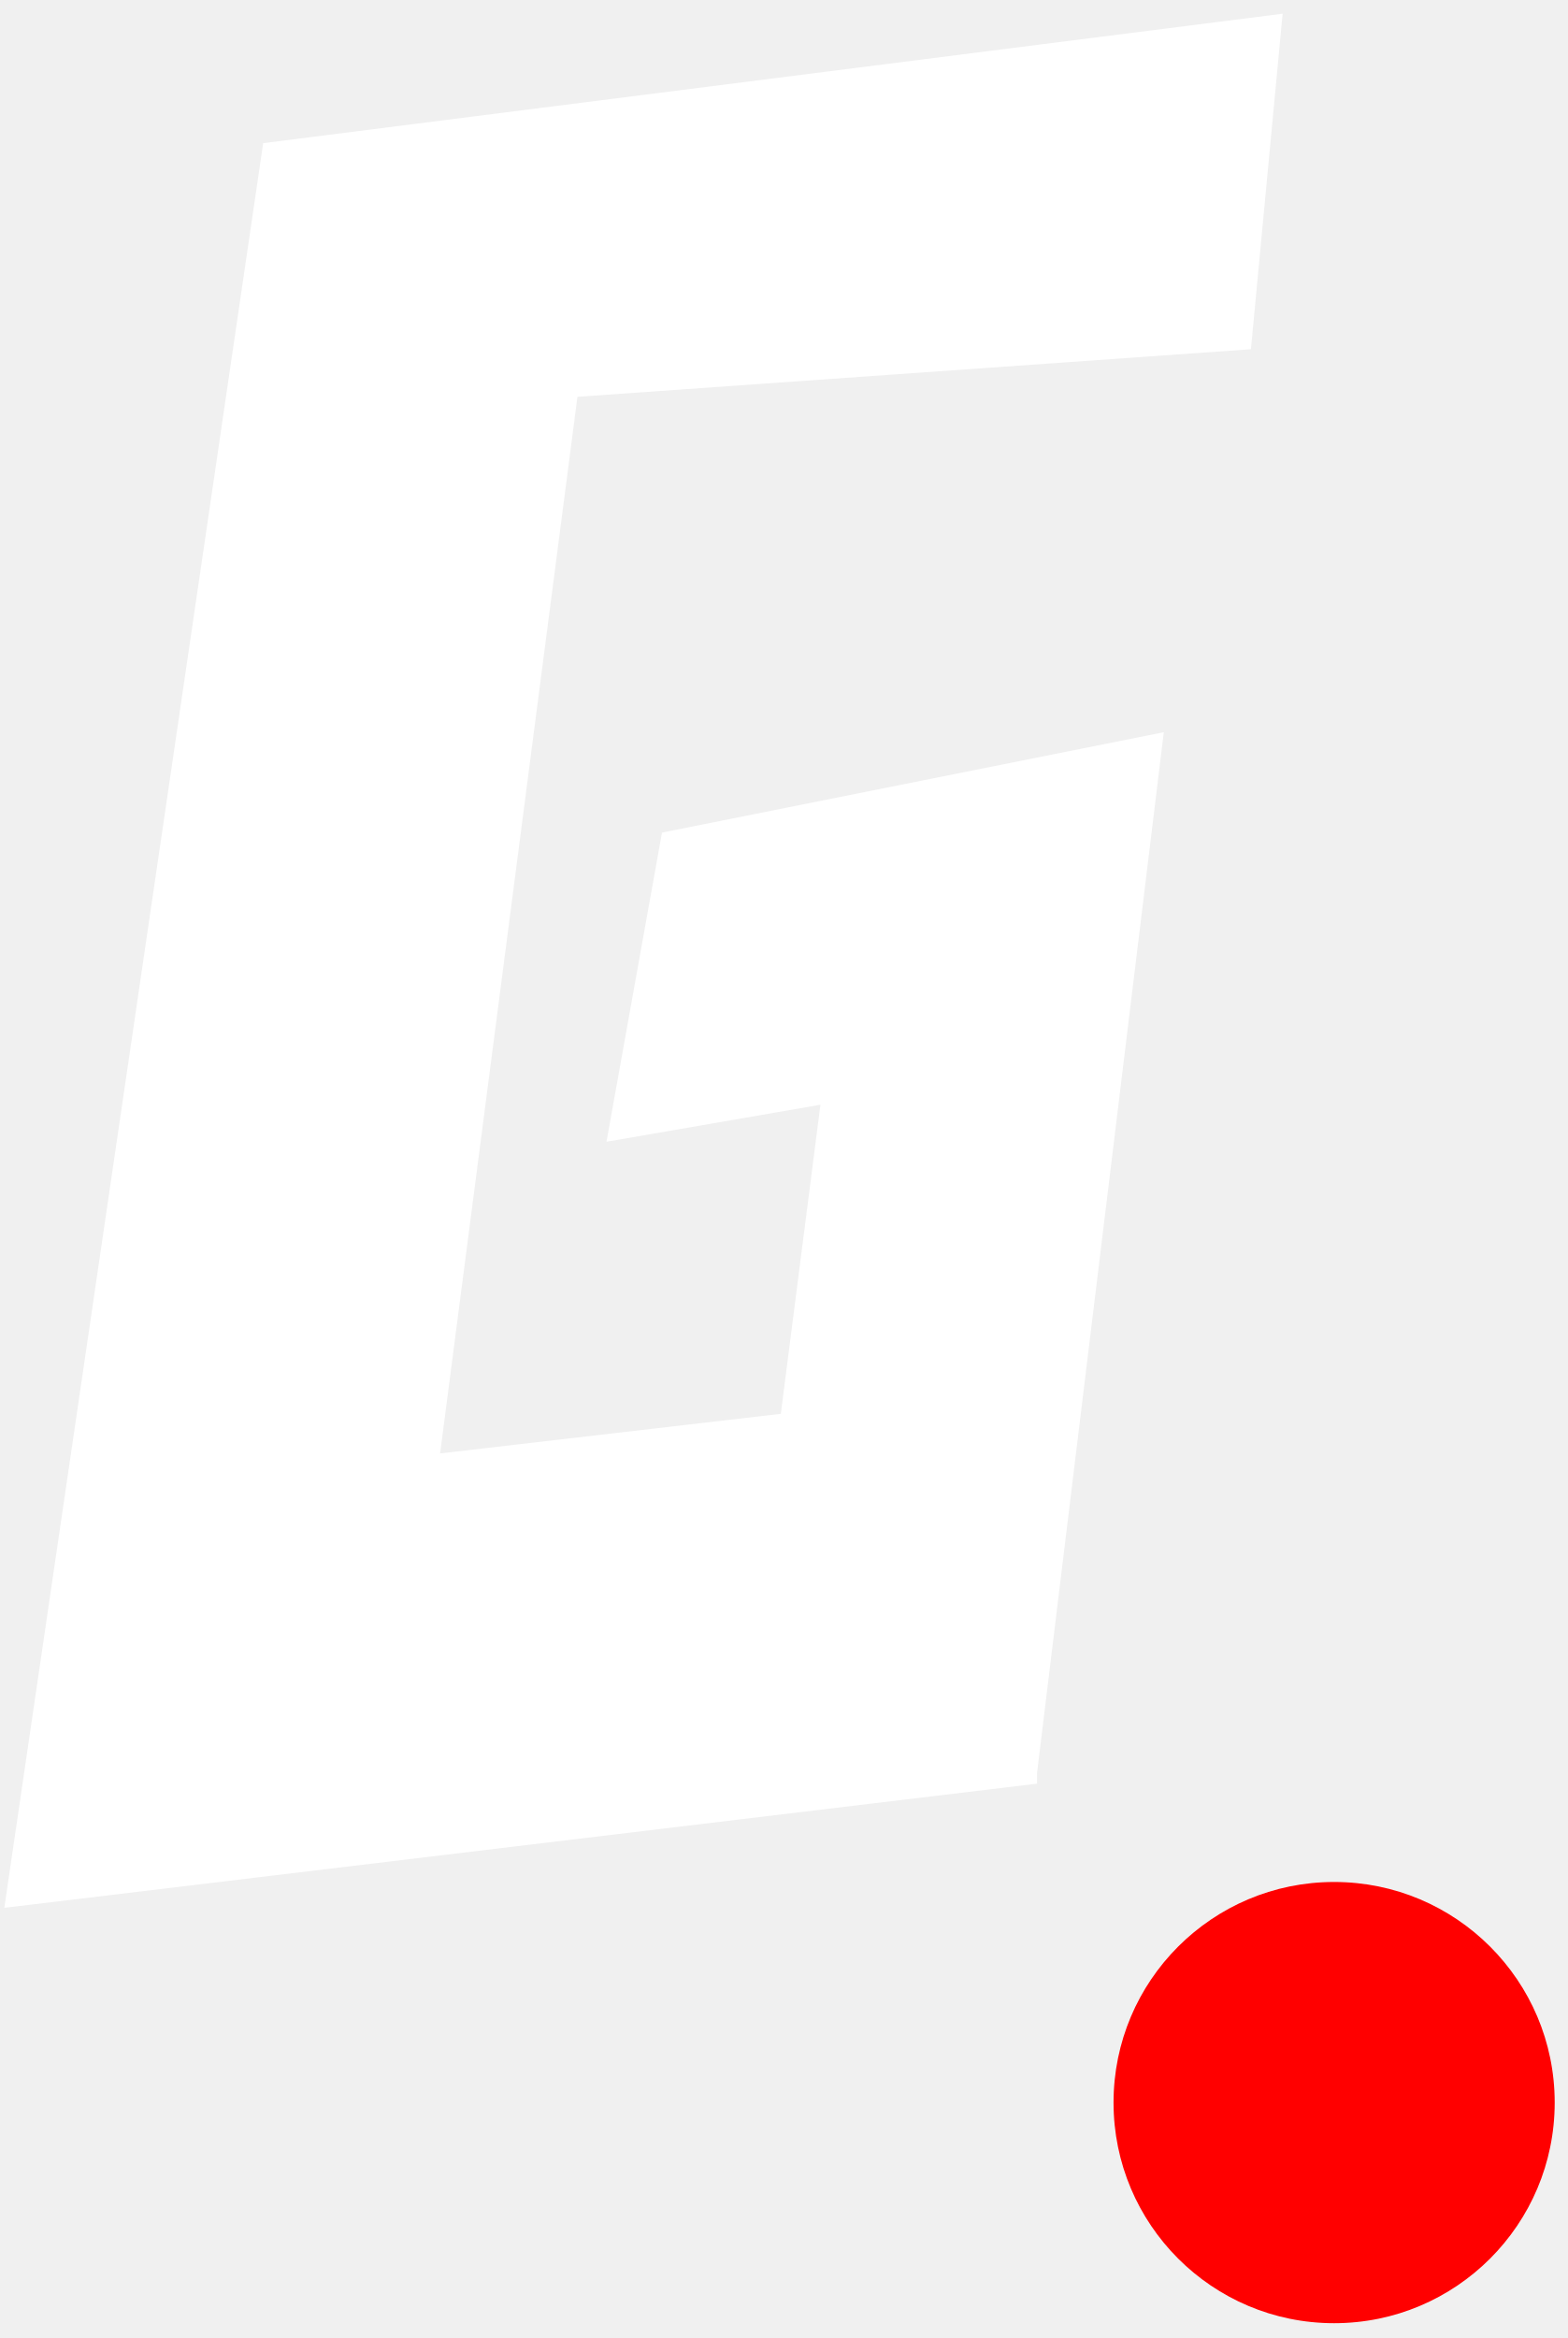
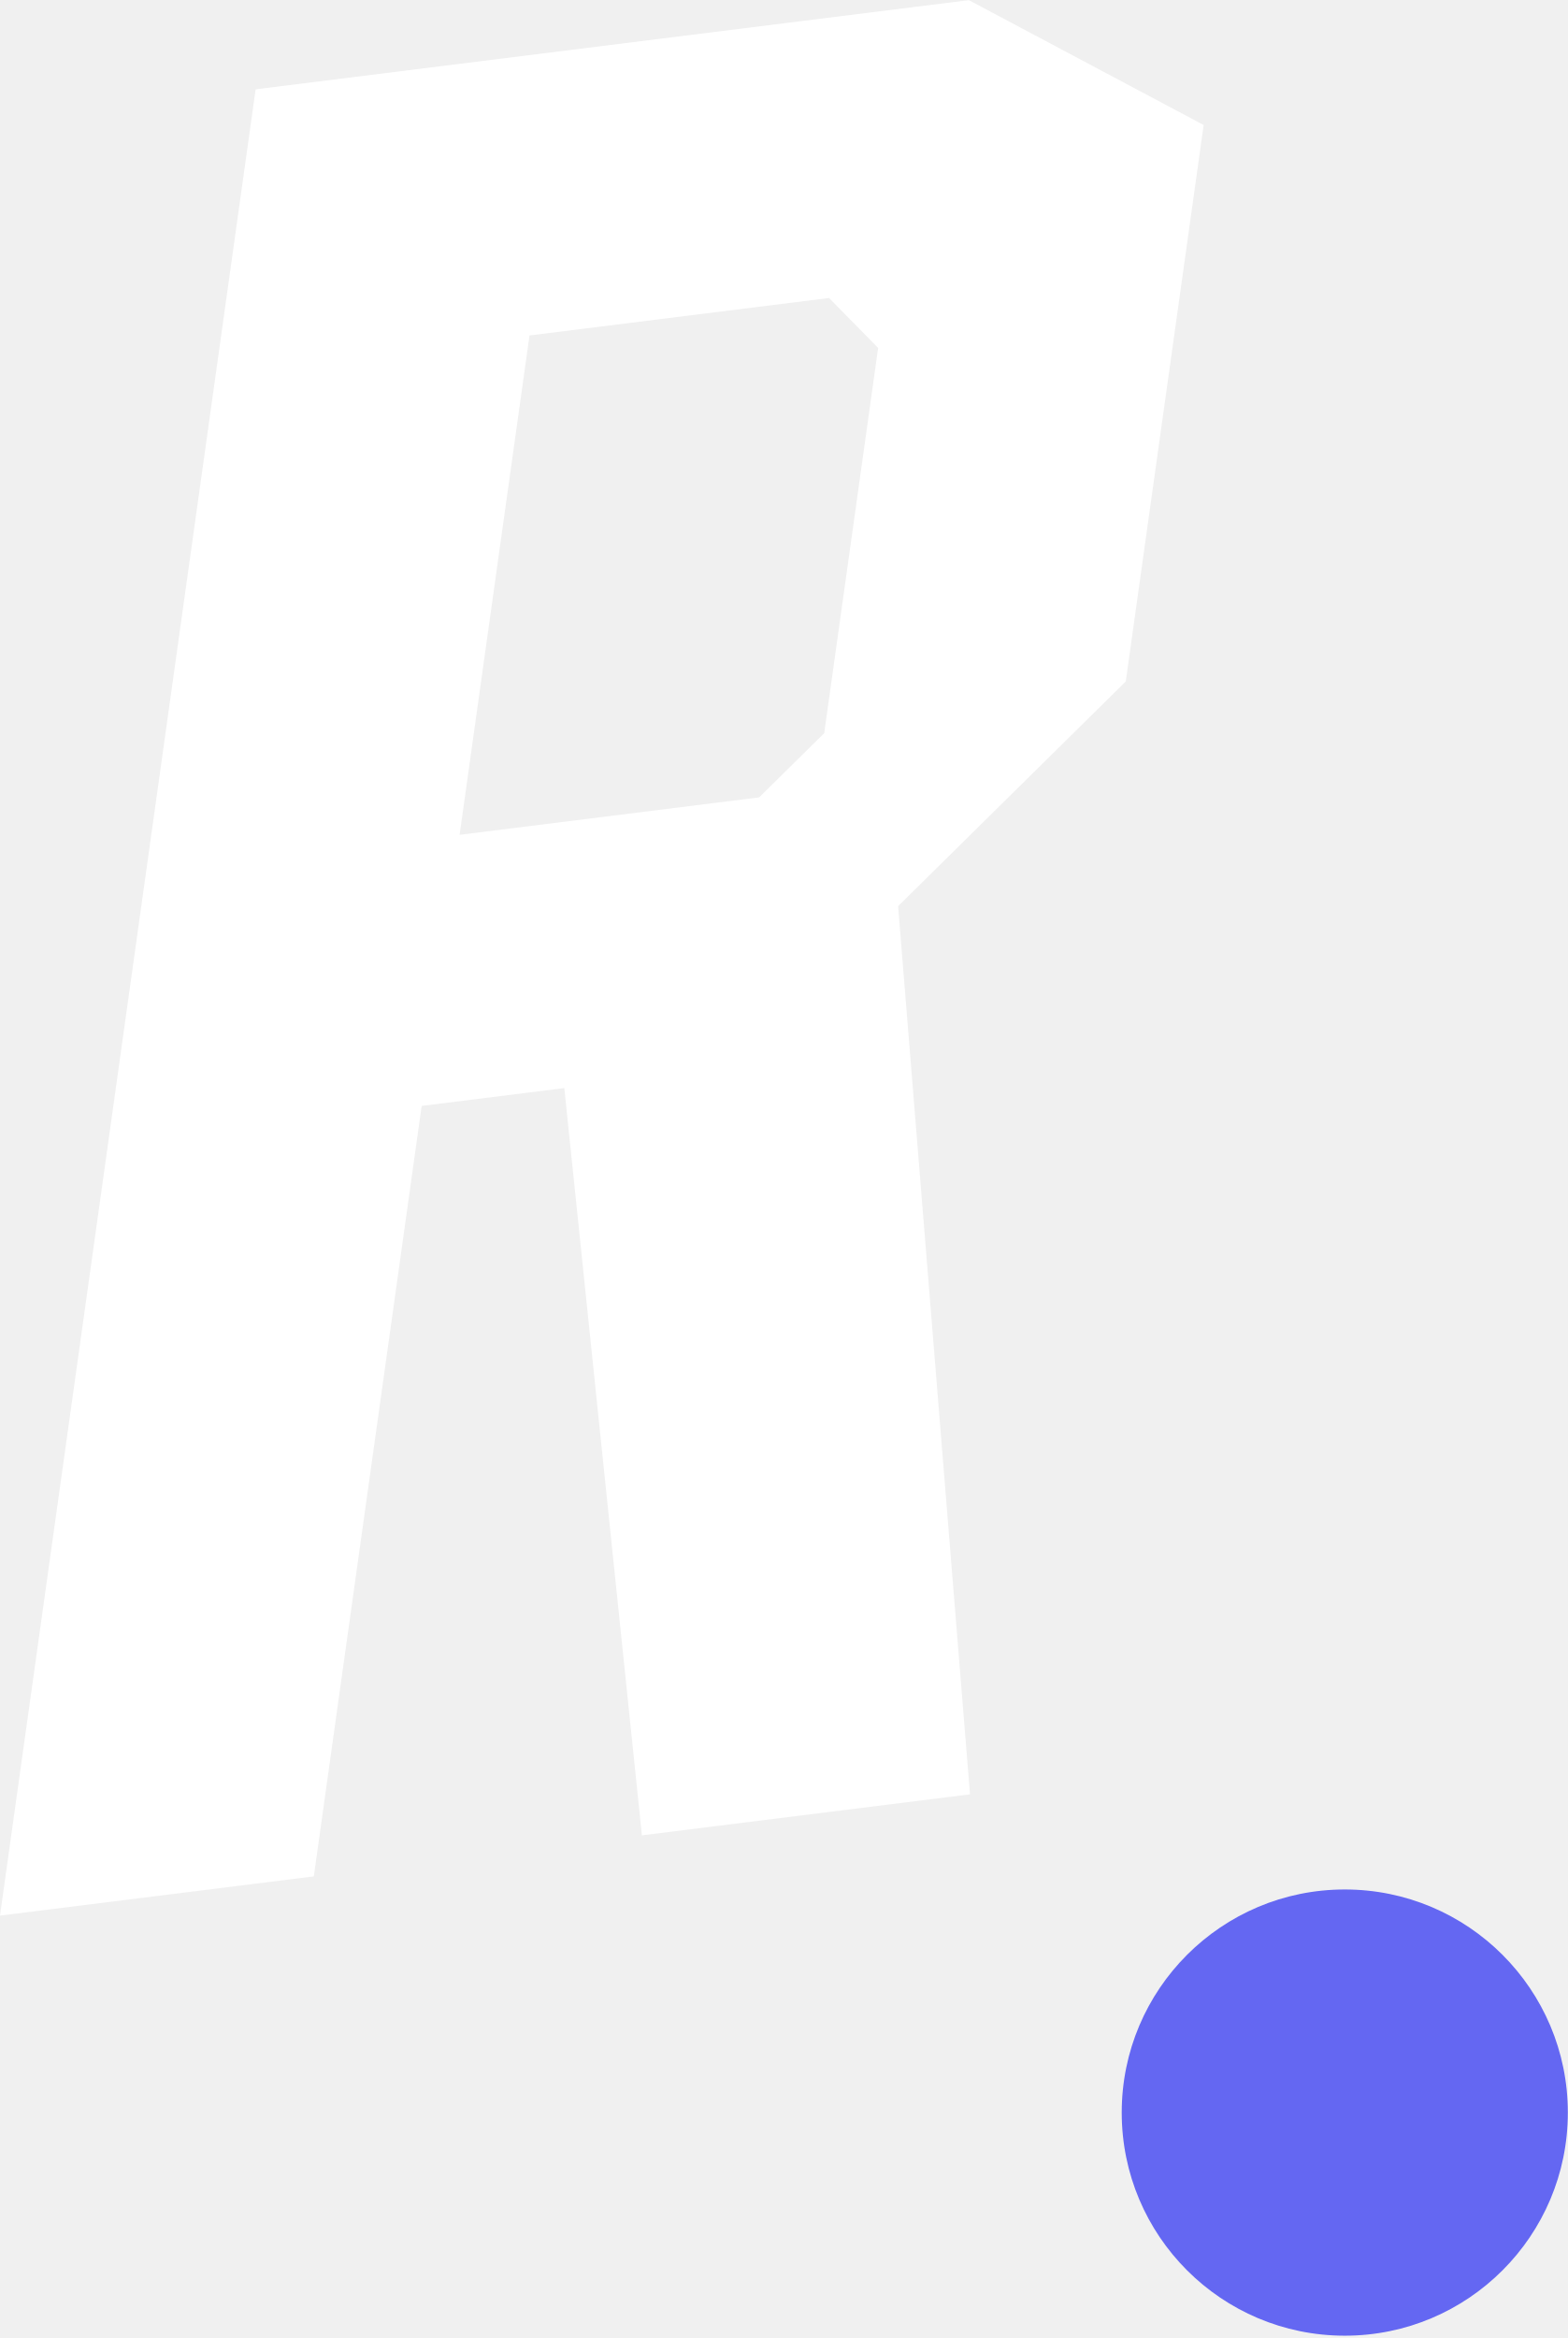
- <svg xmlns="http://www.w3.org/2000/svg" width="55" height="82" viewBox="0 0 55 82" fill="none">
-   <path d="M0.152 66.912L36.379 62.558V62.187L40.826 25.682L23.222 29.203L21.276 40.044L28.781 38.746L27.391 49.587L15.439 50.976L20.257 13.916L43.883 12.248L44.995 0.481L9.232 5.021L0.152 66.912Z" fill="white" />
-   <path d="M46.801 81.481C51.075 81.481 54.539 78.017 54.539 73.743C54.539 69.47 51.075 66.006 46.801 66.006C42.528 66.006 39.063 69.47 39.063 73.743C39.063 78.017 42.528 81.481 46.801 81.481Z" fill="#FF0000" />
+ <svg xmlns="http://www.w3.org/2000/svg" width="55" height="82" viewBox="0 0 538 802" fill="none">
+   <path fill-rule="evenodd" clip-rule="evenodd" d="M87.717 30.593L332.461 0.0L413.031 42.83L386.305 233.731L308.183 310.826L332.853 615.533L220.27 629.606L193.642 373.236L144.693 379.355L107.688 643.679L0.0 657.14ZM181.699 115.03L157.714 286.352L260.506 273.502L282.827 251.475L301.33 119.313L284.491 102.181Z" fill="white" />
+   <path d="M461.458 801.261C503.731 801.261 538 766.992 538 724.72C538 682.447 503.731 648.178 461.458 648.178C419.185 648.178 384.916 682.447 384.916 724.72C384.916 766.992 419.185 801.261 461.458 801.261Z" fill="#6467F2" />
</svg>
